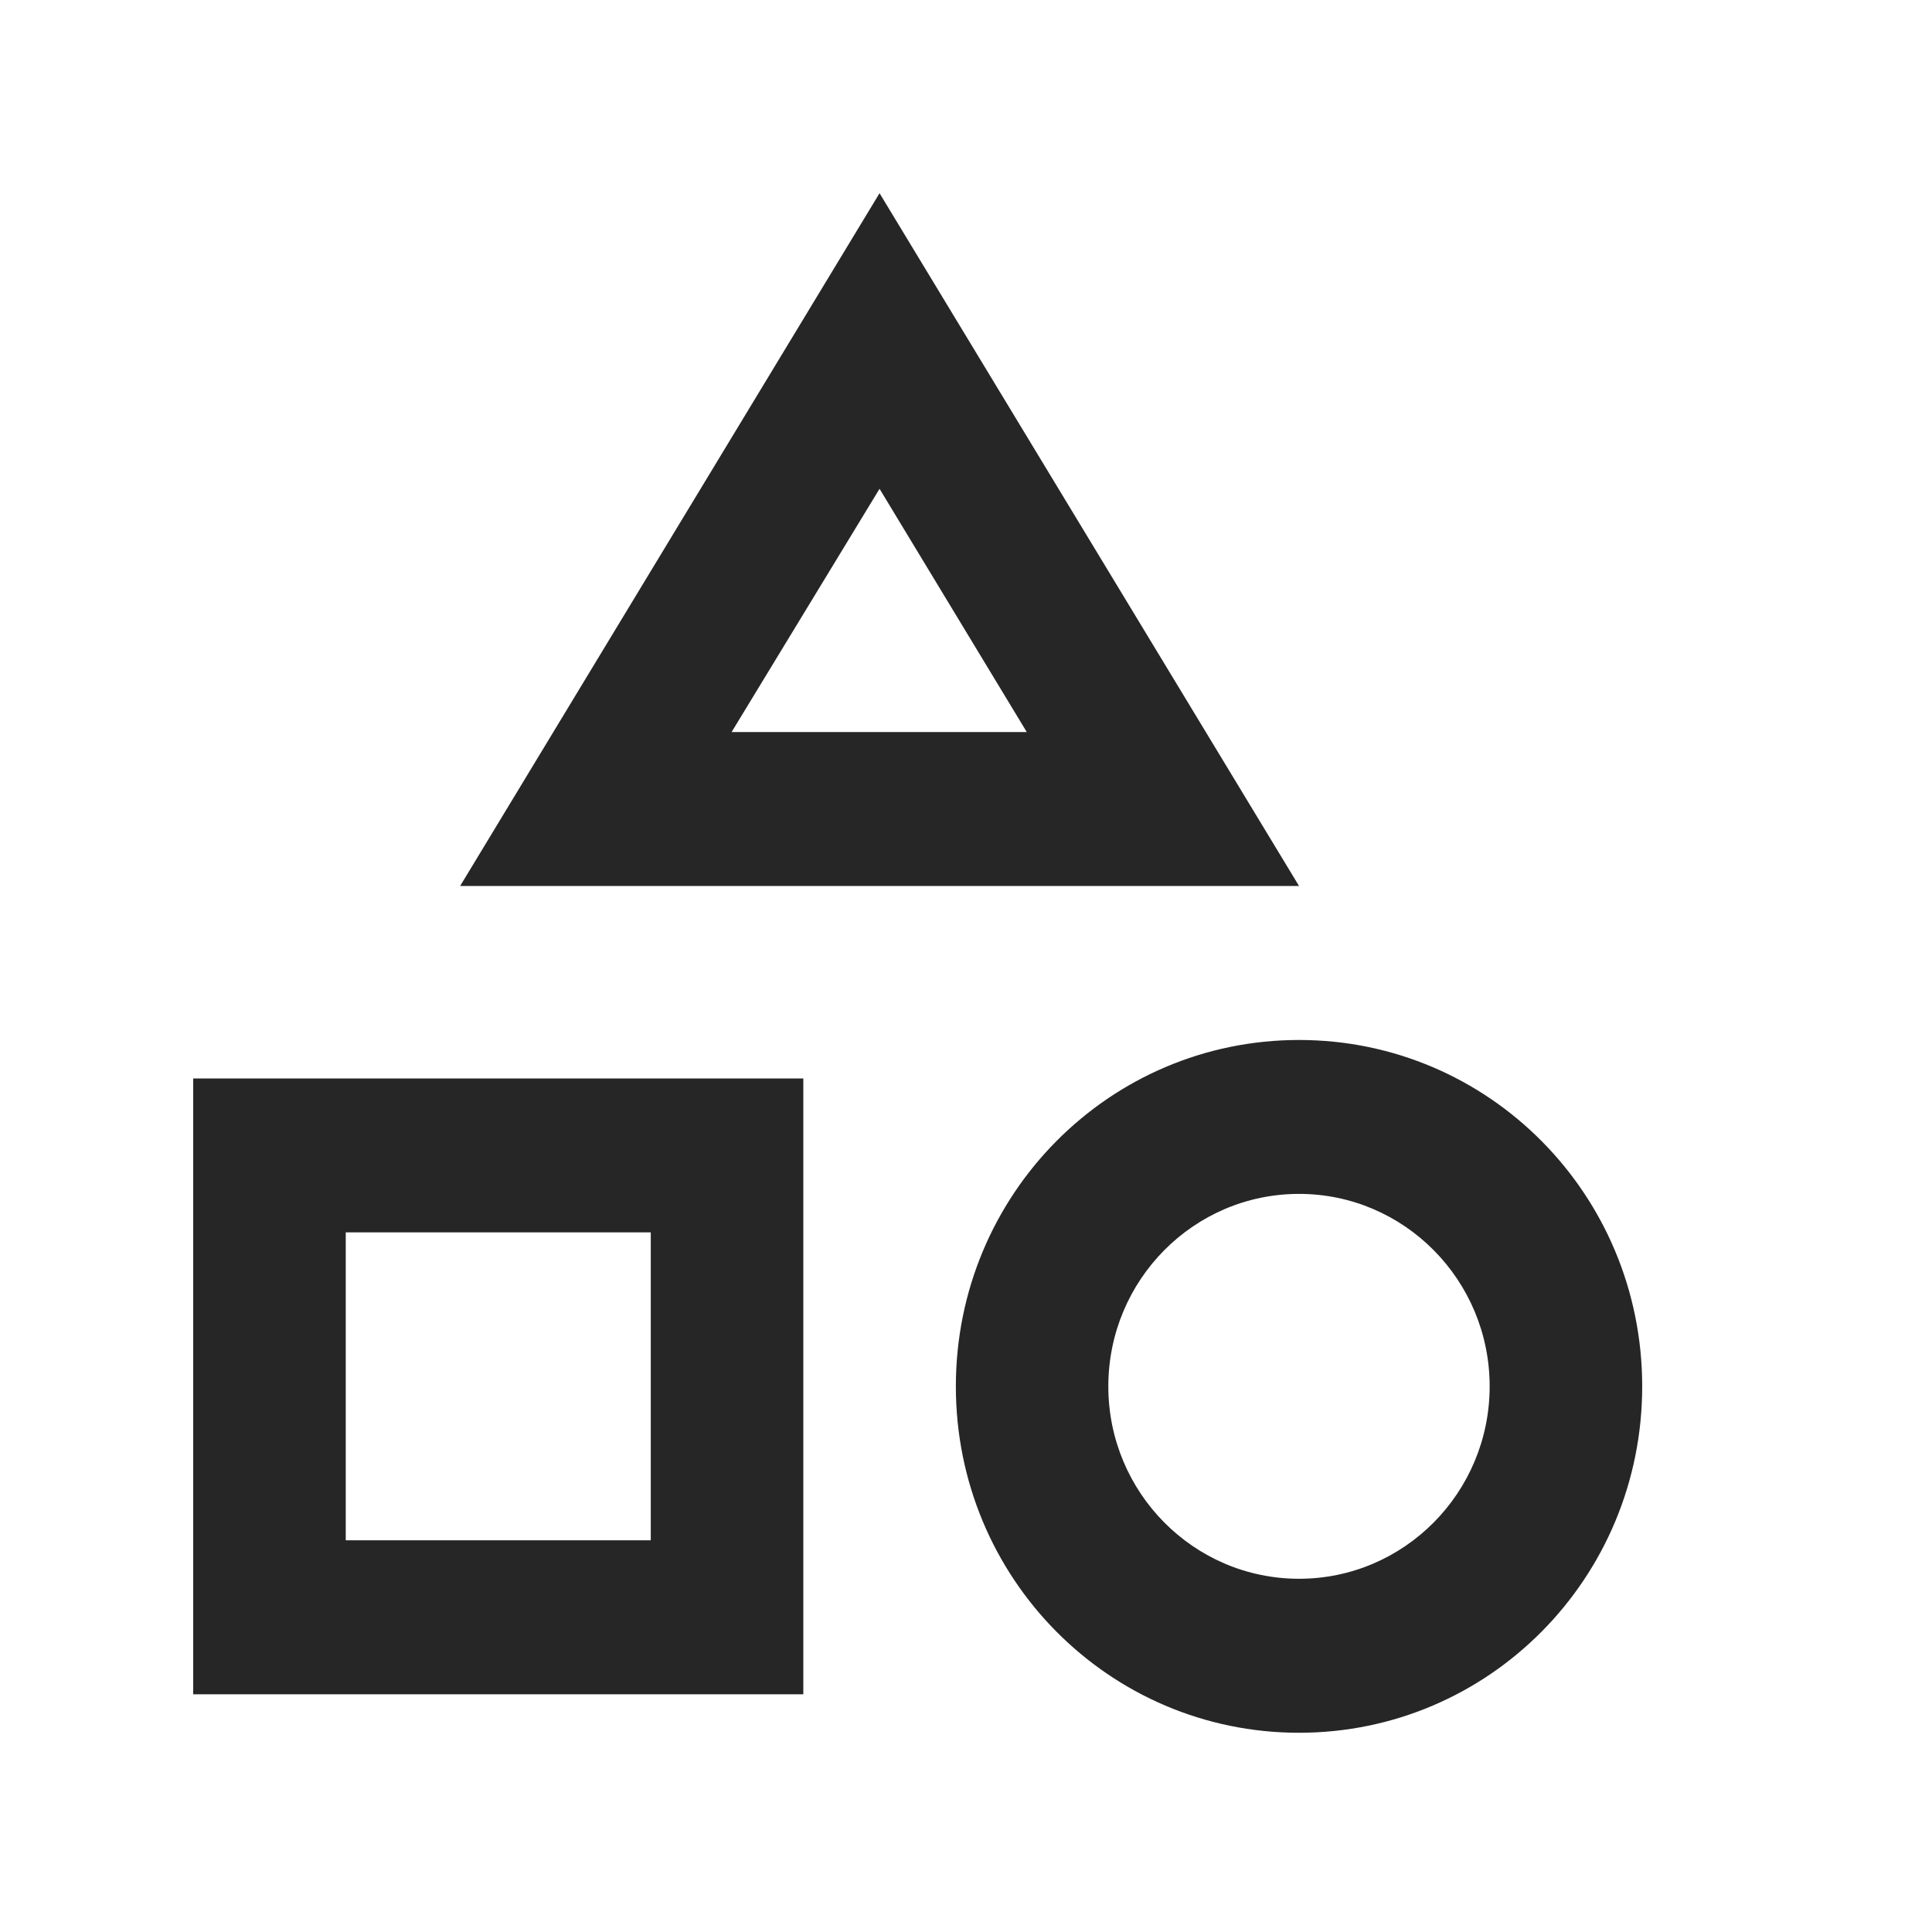
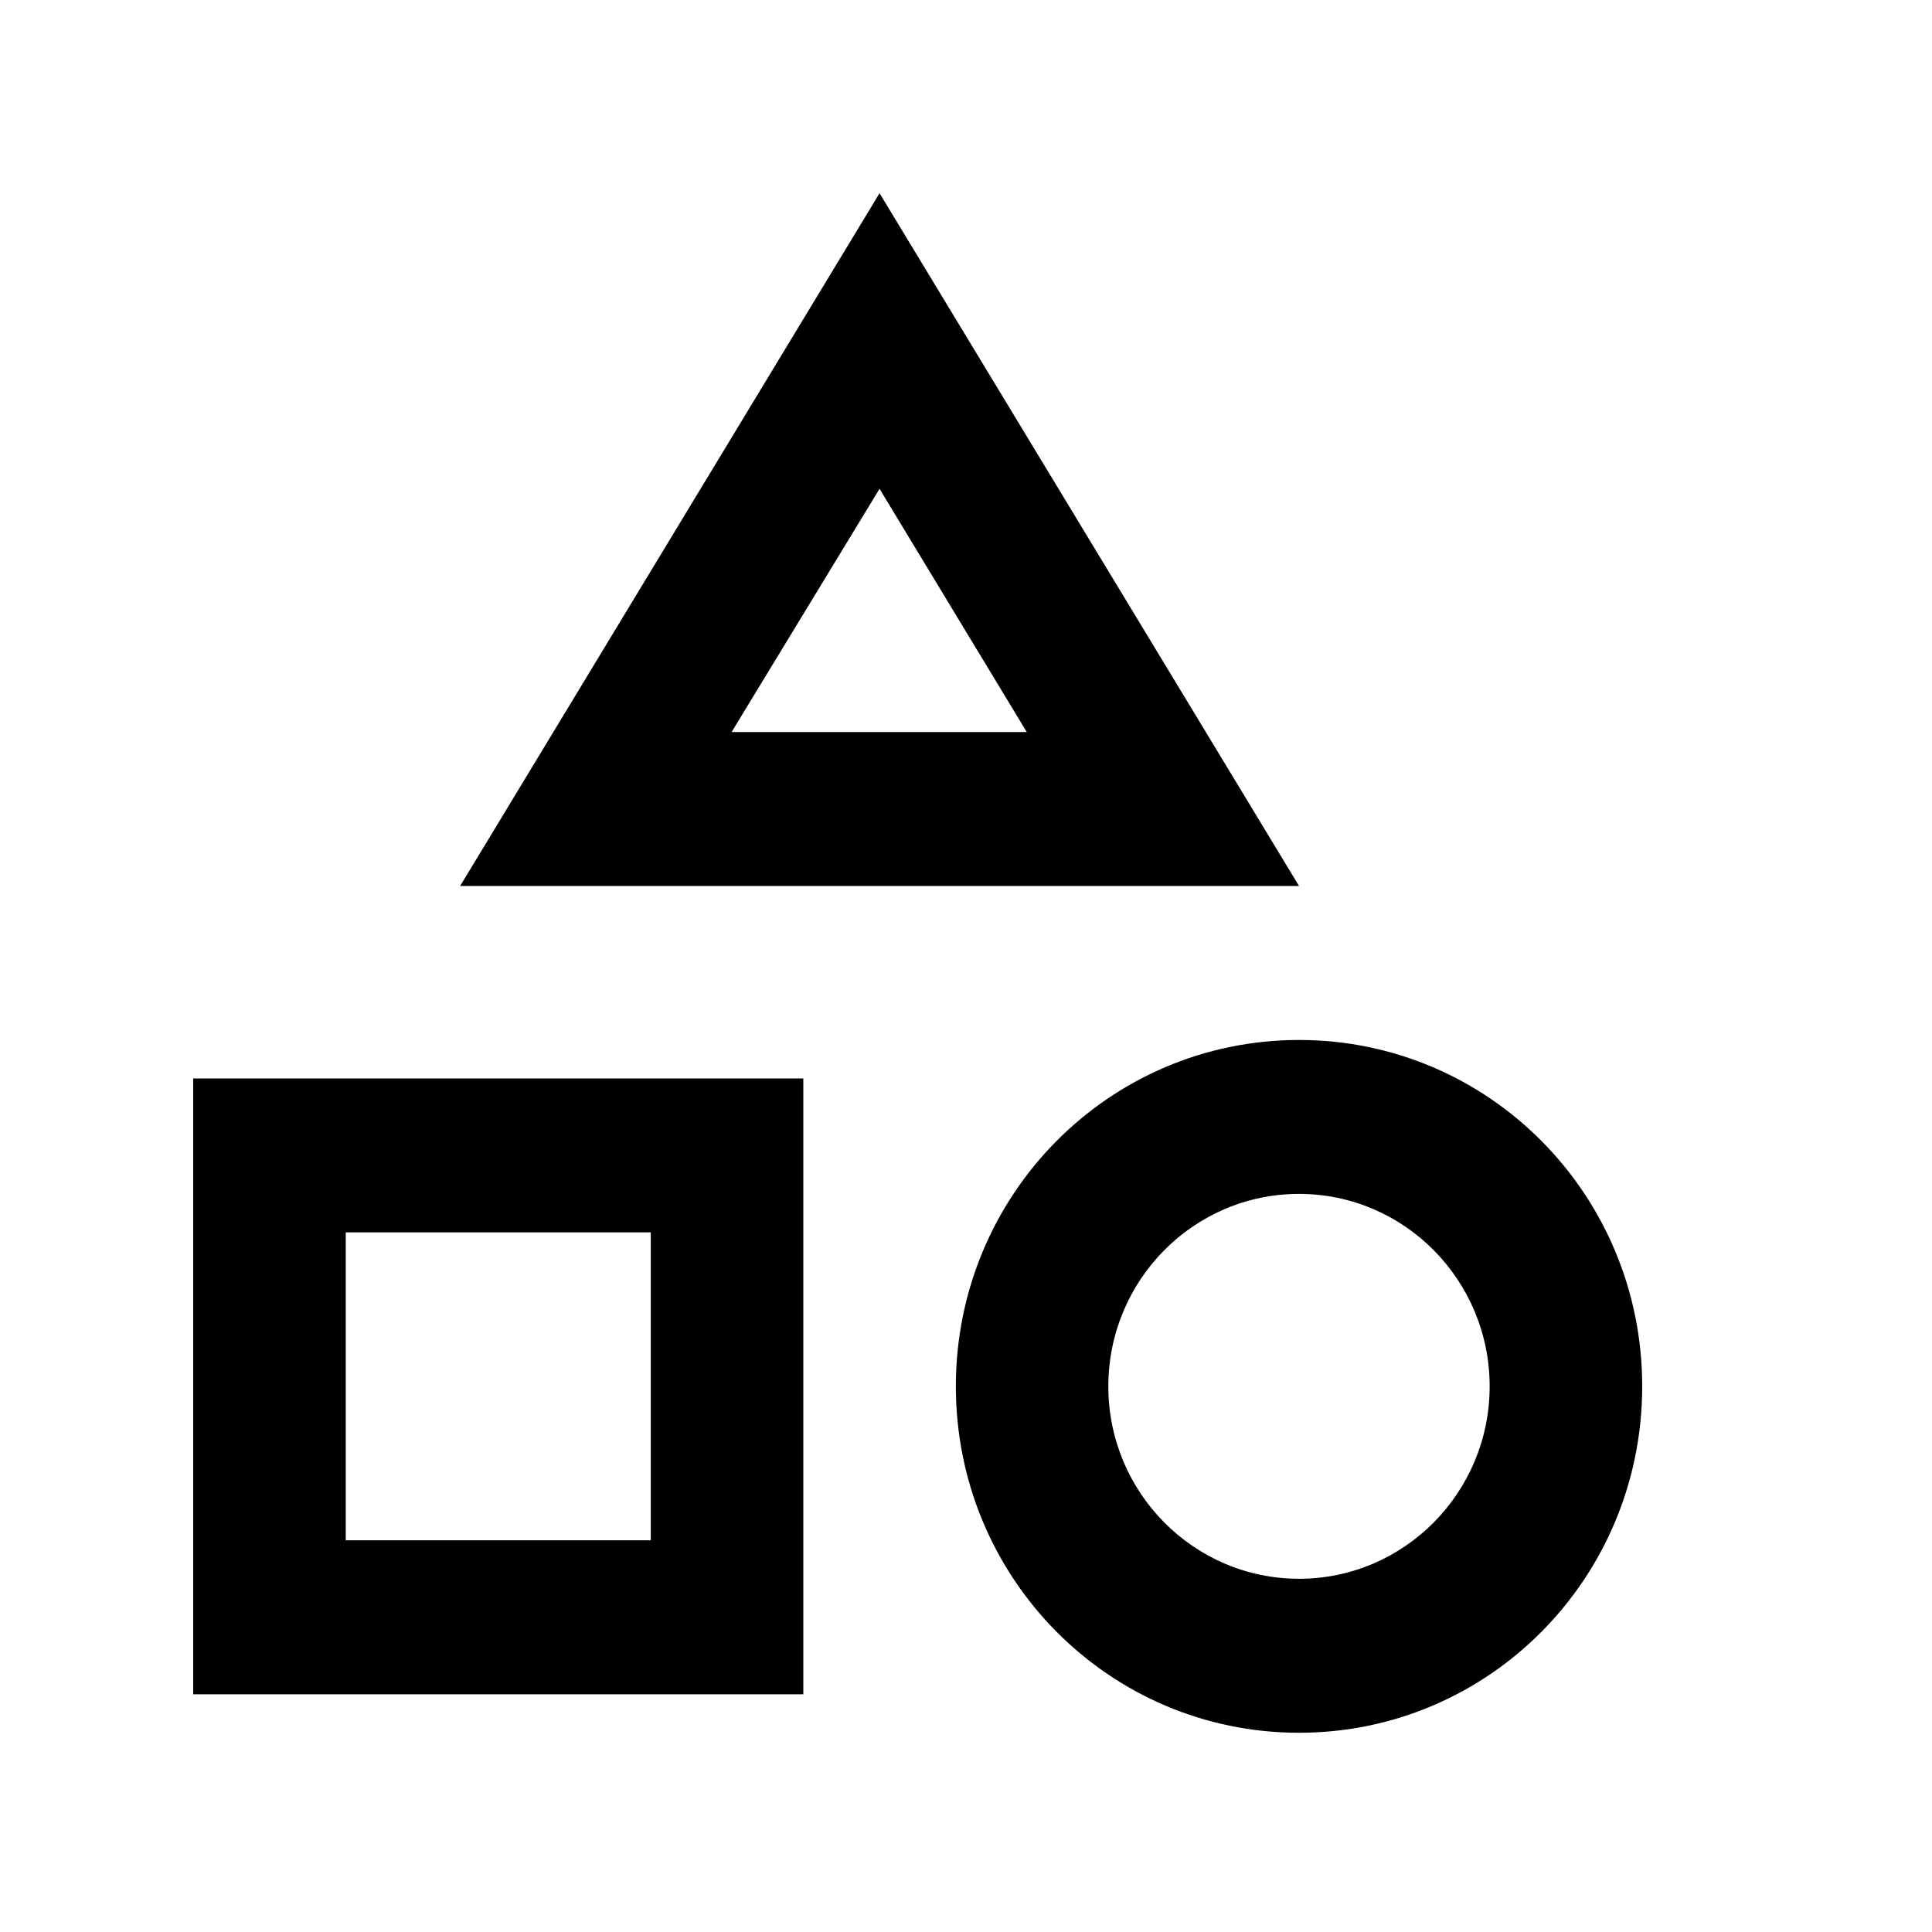
<svg xmlns="http://www.w3.org/2000/svg" width="24" height="24" viewBox="0 0 24 24" fill="none">
-   <path d="M10.926 2.4L5.716 11.006H16.137L10.926 2.4ZM10.926 6.072L12.755 9.094H9.088L10.926 6.072ZM16.137 12.919C13.778 12.919 11.874 14.841 11.874 17.222C11.874 19.603 13.778 21.525 16.137 21.525C18.496 21.525 20.4 19.603 20.4 17.222C20.4 14.841 18.496 12.919 16.137 12.919ZM16.137 19.612C14.829 19.612 13.768 18.541 13.768 17.222C13.768 15.902 14.829 14.831 16.137 14.831C17.444 14.831 18.505 15.902 18.505 17.222C18.505 18.541 17.444 19.612 16.137 19.612ZM2.4 21.047H9.979V13.397H2.4V21.047ZM4.295 15.309H8.084V19.134H4.295V15.309Z" fill="currentColor" fill-opacity="0.85" />
+   <path d="M10.926 2.4L5.716 11.006H16.137L10.926 2.4ZM10.926 6.072L12.755 9.094H9.088L10.926 6.072ZM16.137 12.919C13.778 12.919 11.874 14.841 11.874 17.222C11.874 19.603 13.778 21.525 16.137 21.525C18.496 21.525 20.4 19.603 20.4 17.222C20.4 14.841 18.496 12.919 16.137 12.919ZM16.137 19.612C14.829 19.612 13.768 18.541 13.768 17.222C13.768 15.902 14.829 14.831 16.137 14.831C17.444 14.831 18.505 15.902 18.505 17.222C18.505 18.541 17.444 19.612 16.137 19.612ZM2.4 21.047H9.979V13.397H2.4V21.047ZM4.295 15.309H8.084V19.134H4.295V15.309Z" fill="currentColor" />
</svg>
